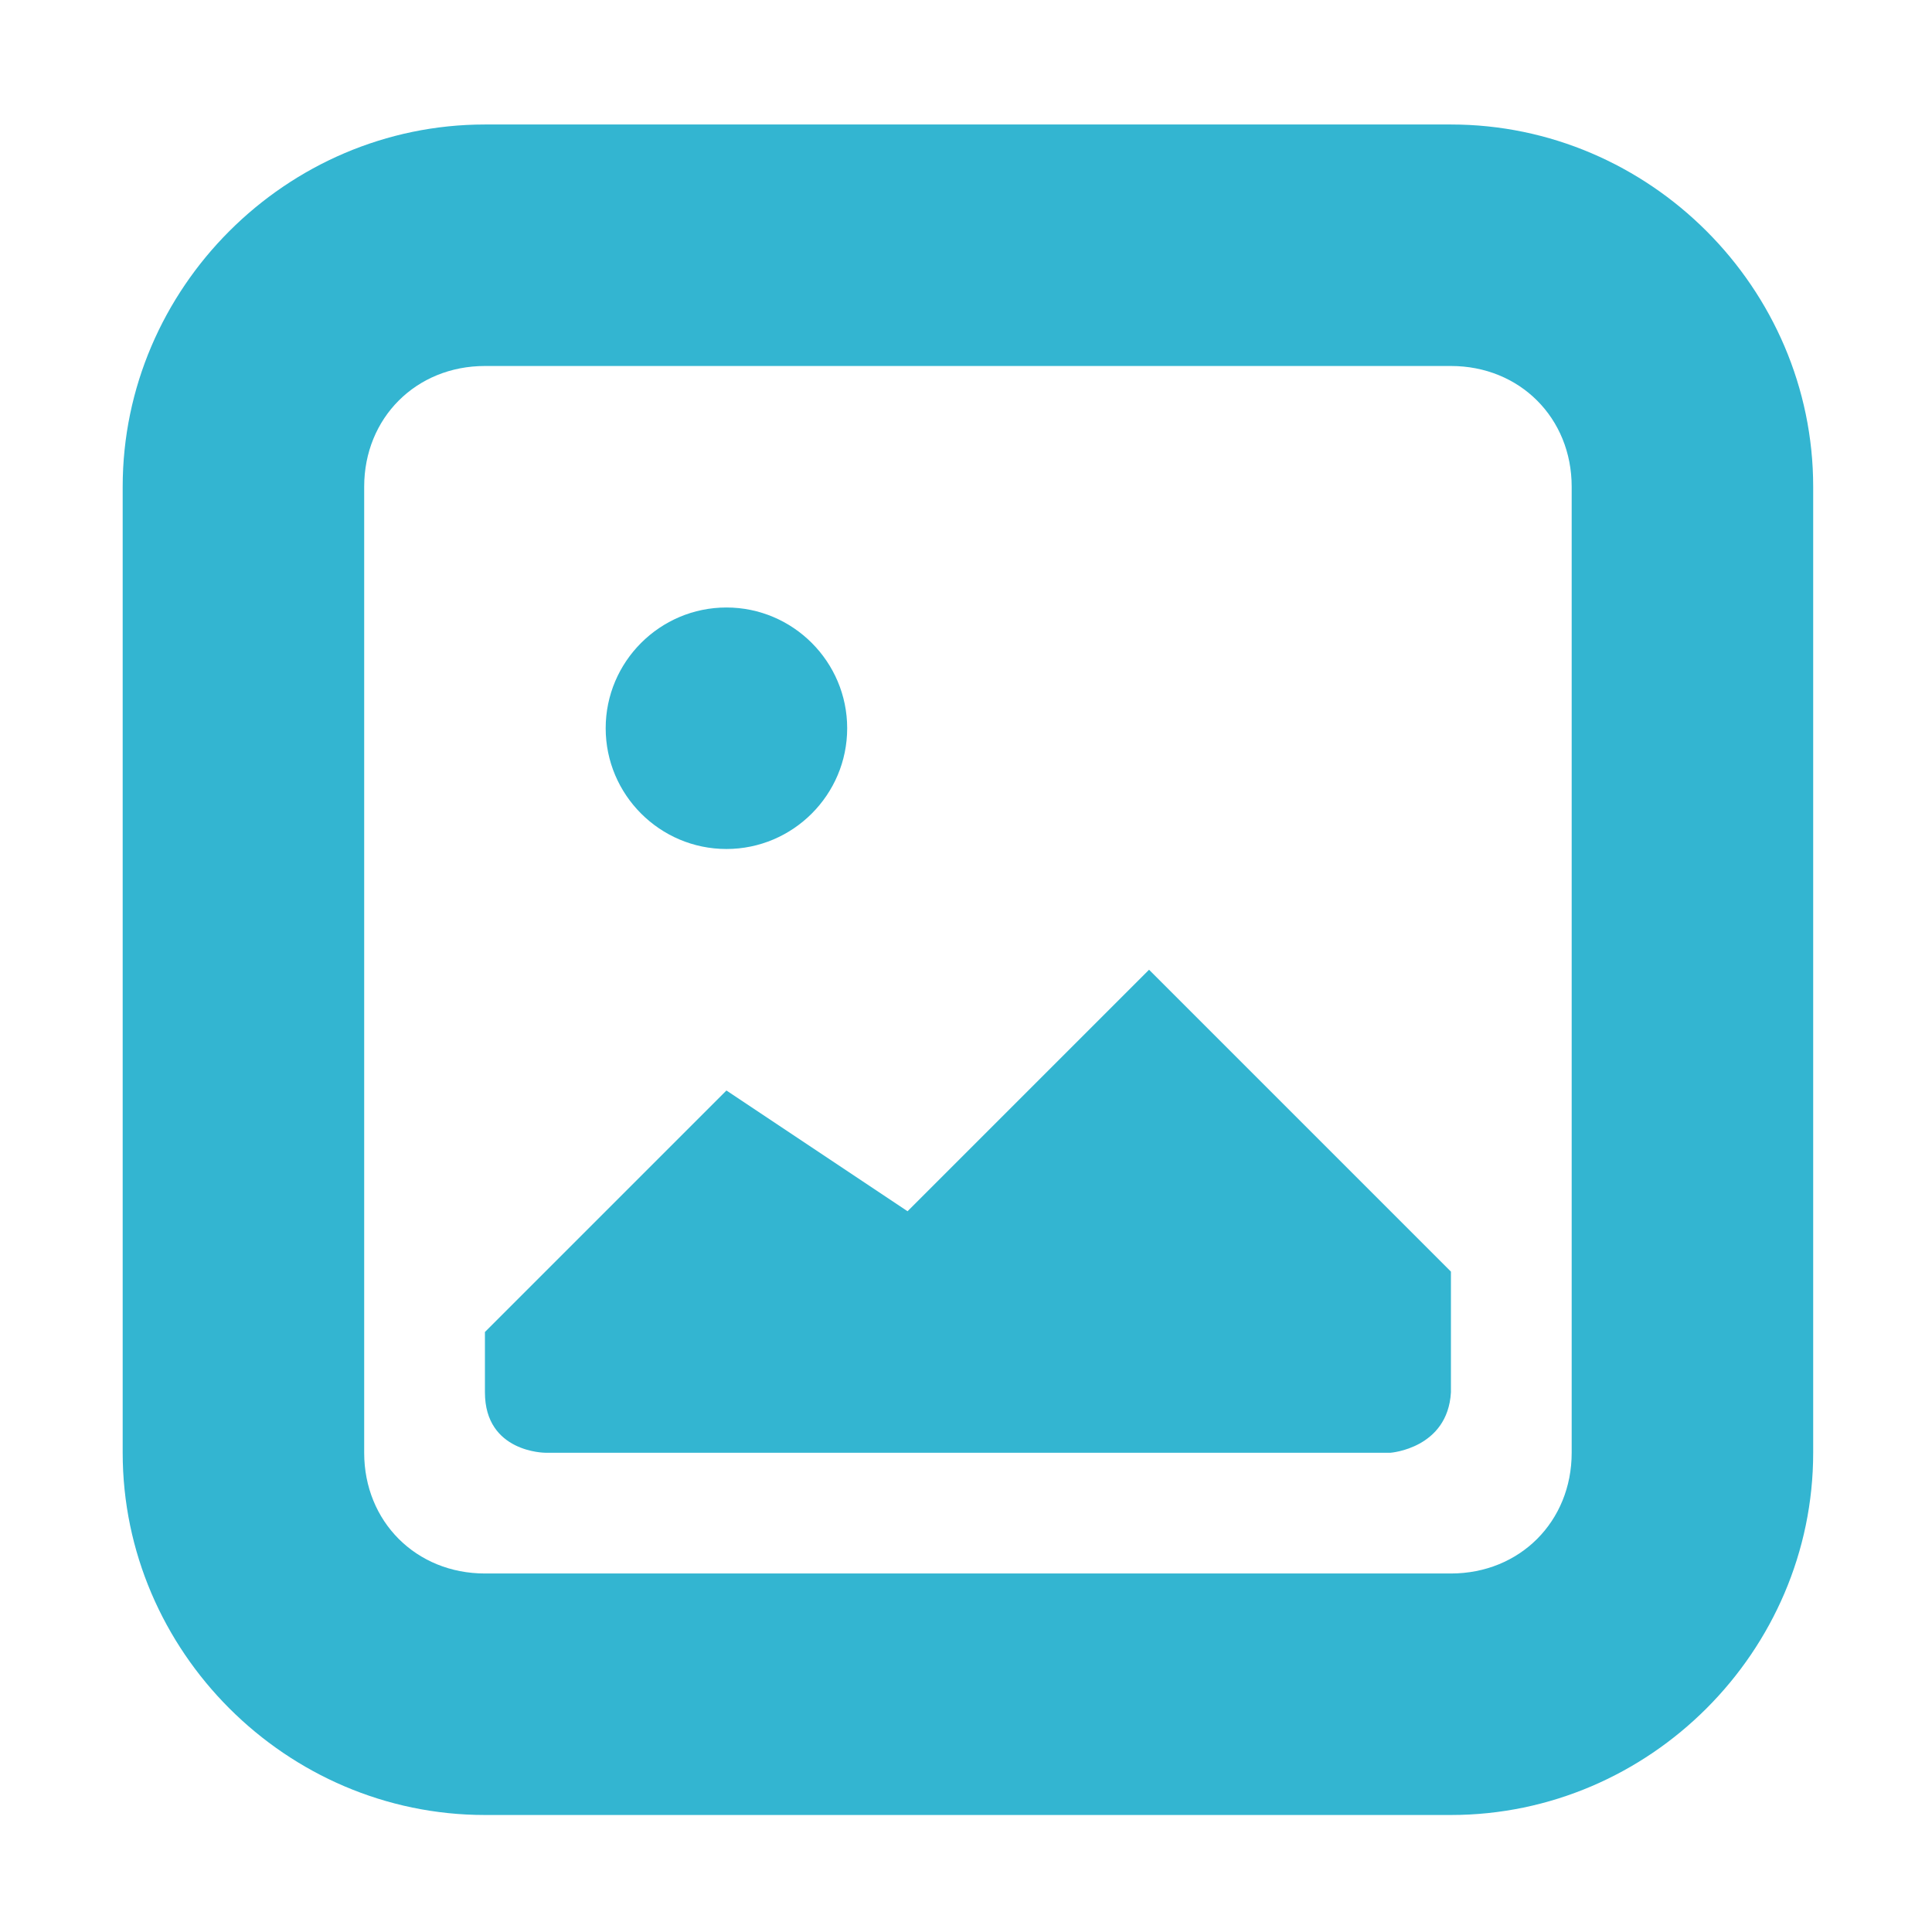
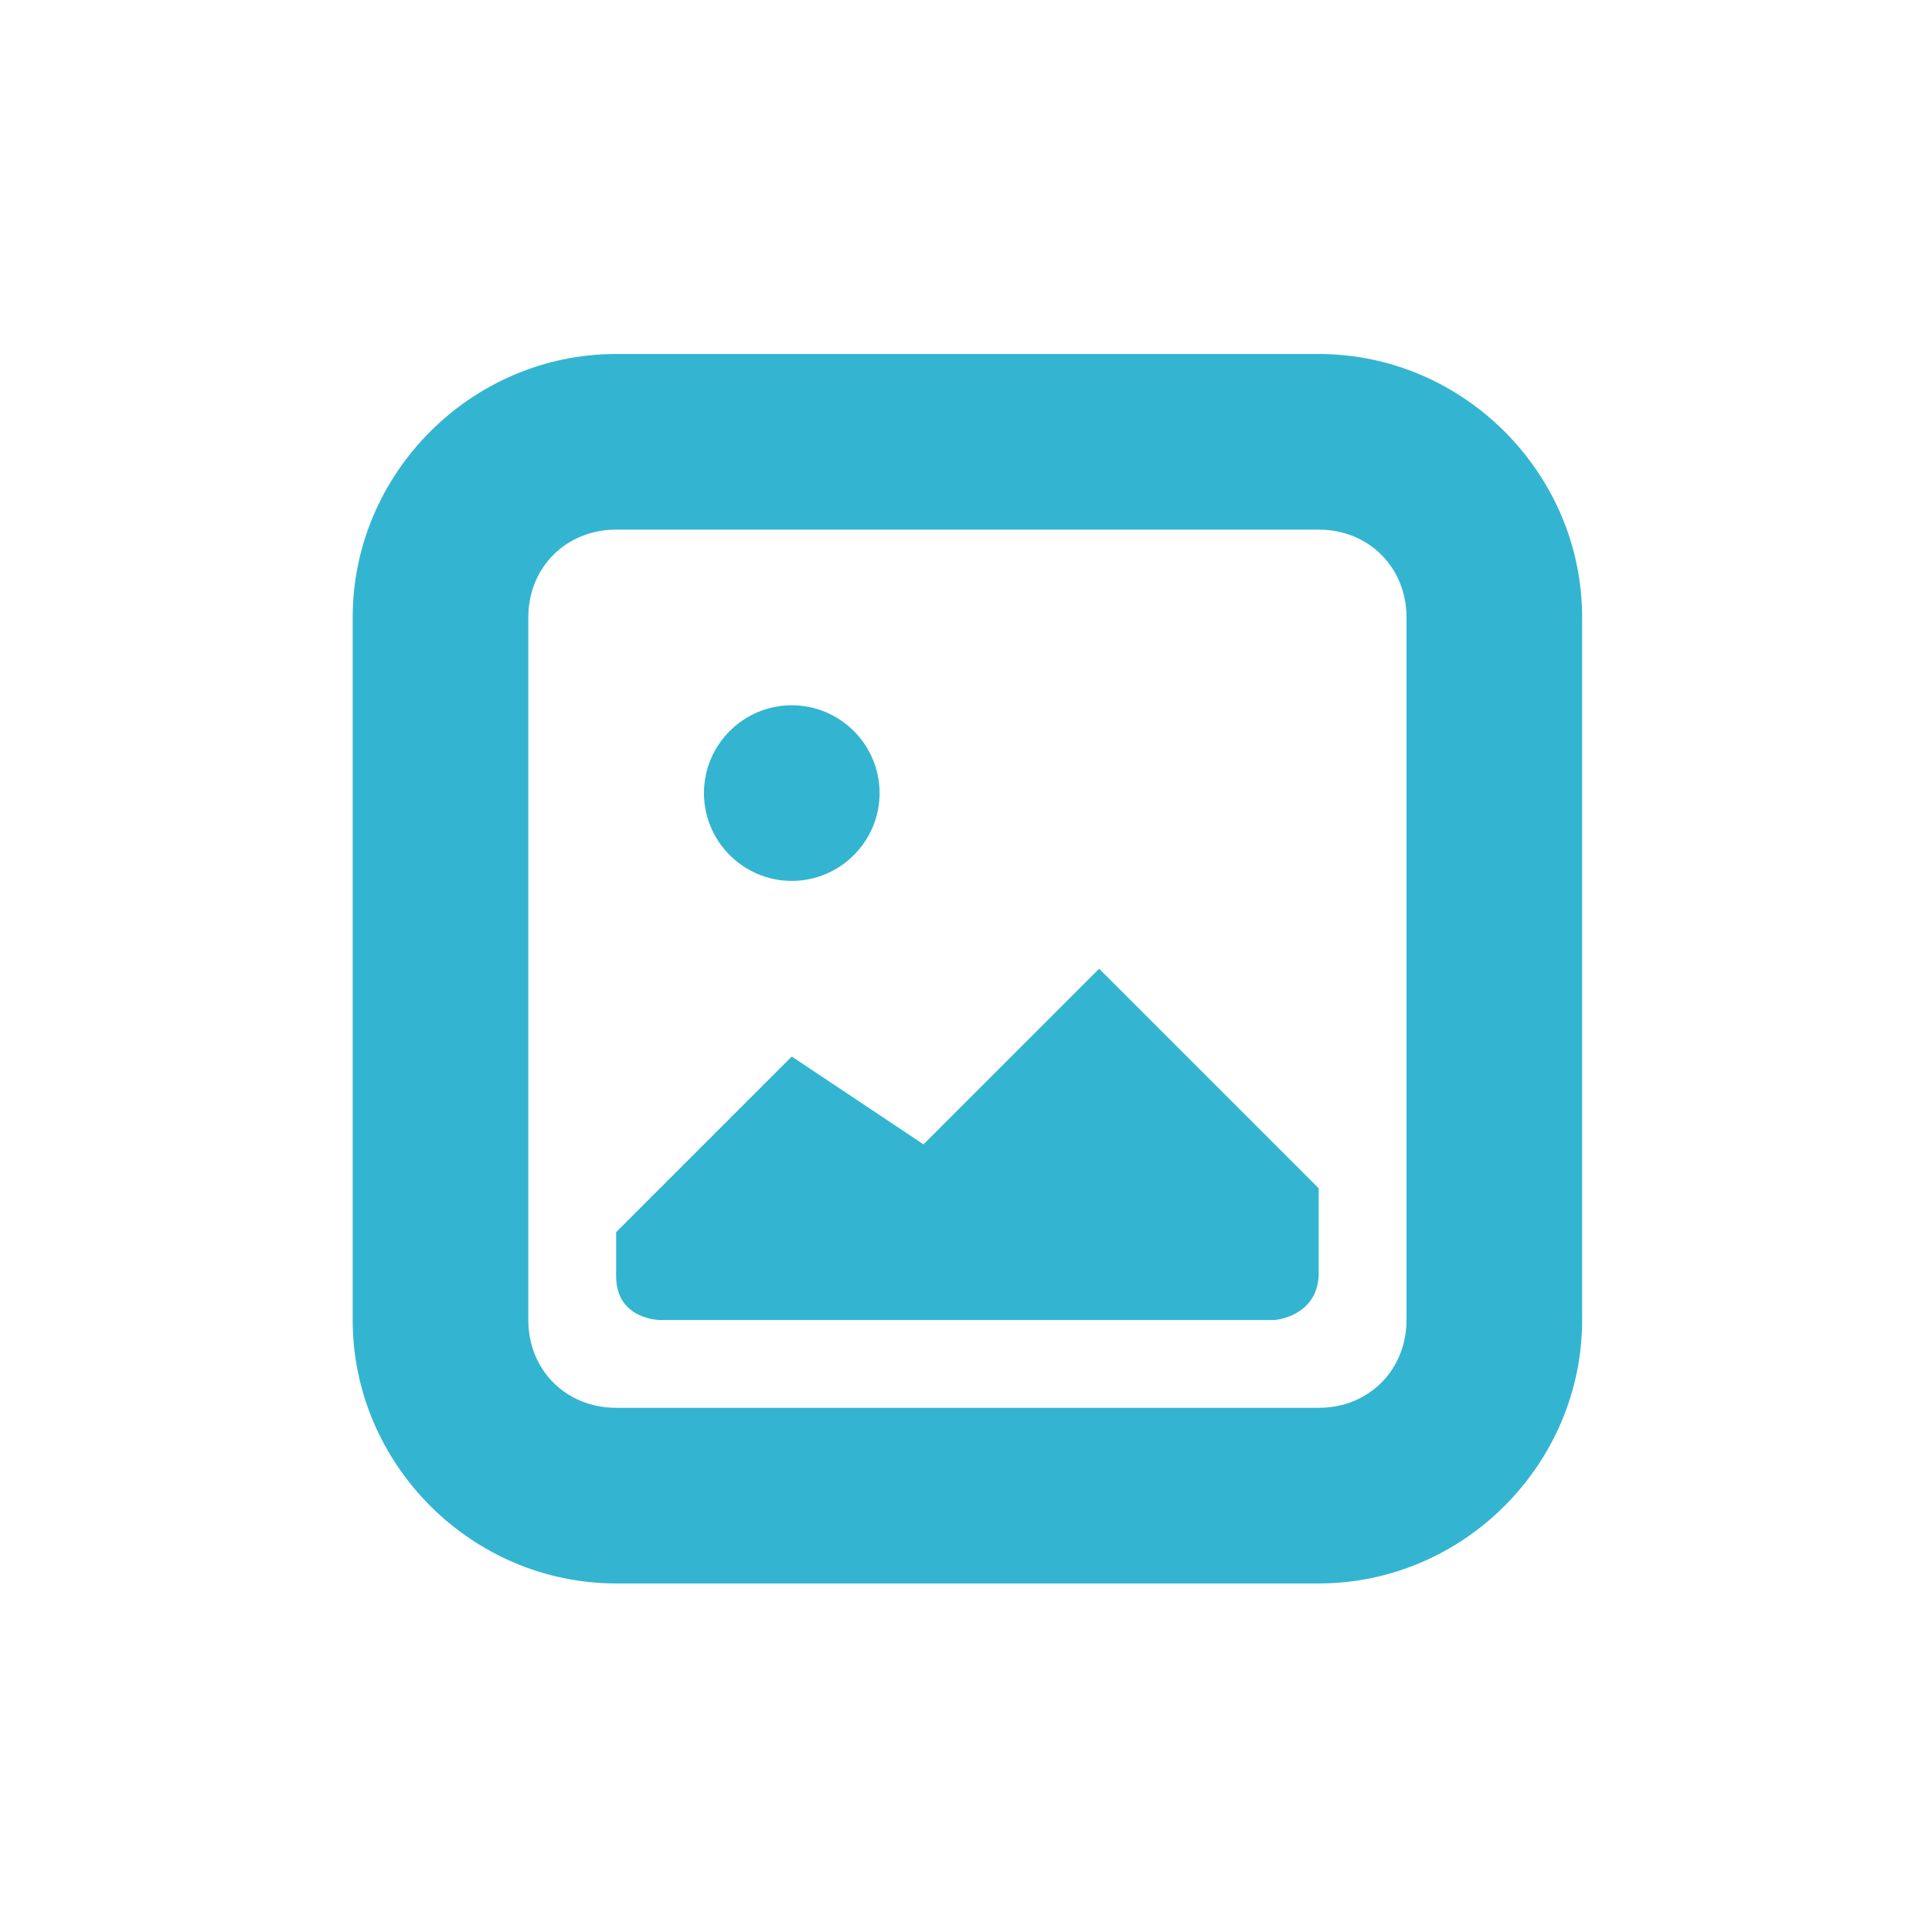
- <svg xmlns="http://www.w3.org/2000/svg" height="16px" viewBox="0 0 16 16" width="16px">
+ <svg xmlns="http://www.w3.org/2000/svg" width="16" height="16" viewBox="-3 -3 22 22" fill="#33b5d1" data-nxs-margin="3">
  <g fill="#33b5d1">
    <path d="m 6.016 5.031 c -0.551 0 -1 0.449 -1 1 s 0.449 1 1 1 s 1 -0.449 1 -1 s -0.449 -1 -1 -1 z m 3.5 3 l -2 2 l -1.5 -1 l -2 2 v 0.5 c 0 0.5 0.5 0.5 0.5 0.5 h 7 s 0.473 -0.035 0.5 -0.5 v -1 z m 0 0" />
    <path d="m 4.016 1.031 c -1.645 0 -3 1.355 -3 3 v 8 c 0 1.645 1.355 3 3 3 h 8 c 1.645 0 3 -1.355 3 -3 v -8 c 0 -1.645 -1.355 -3 -3 -3 z m 0 2 h 8 c 0.57 0 1 0.43 1 1 v 8 c 0 0.57 -0.43 1 -1 1 h -8 c -0.57 0 -1 -0.43 -1 -1 v -8 c 0 -0.57 0.43 -1 1 -1 z m 0 0" />
  </g>
</svg>
